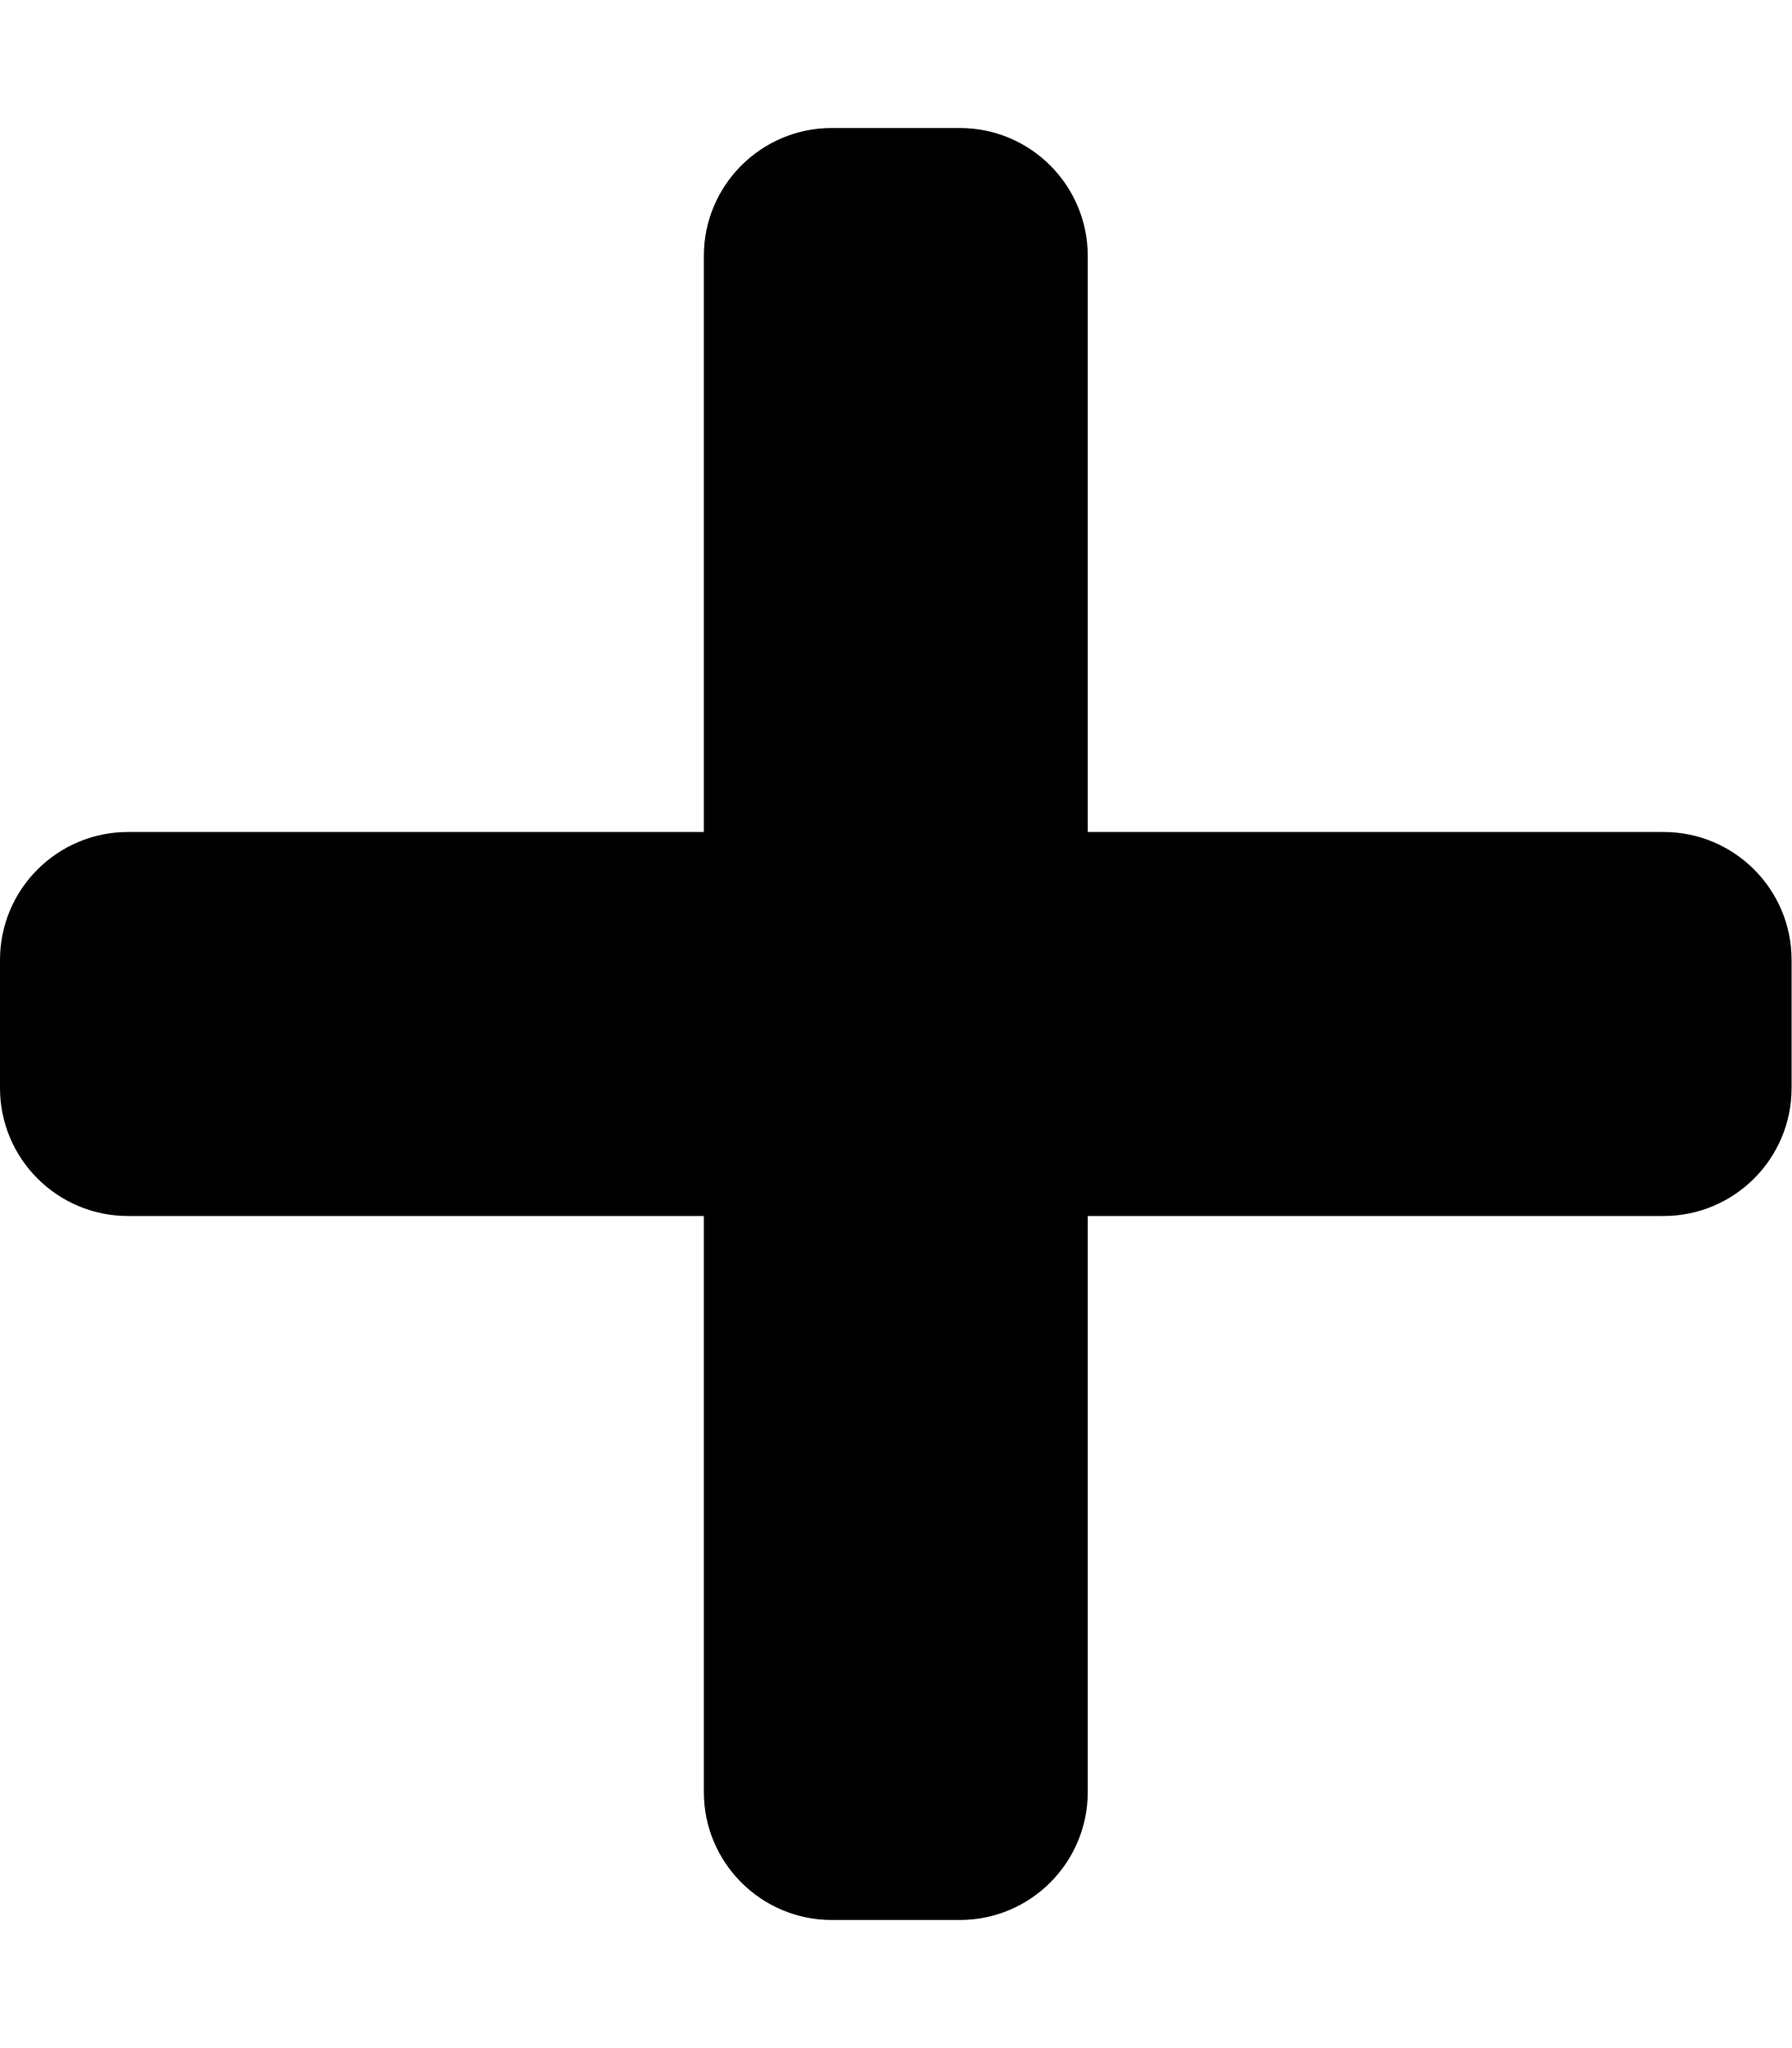
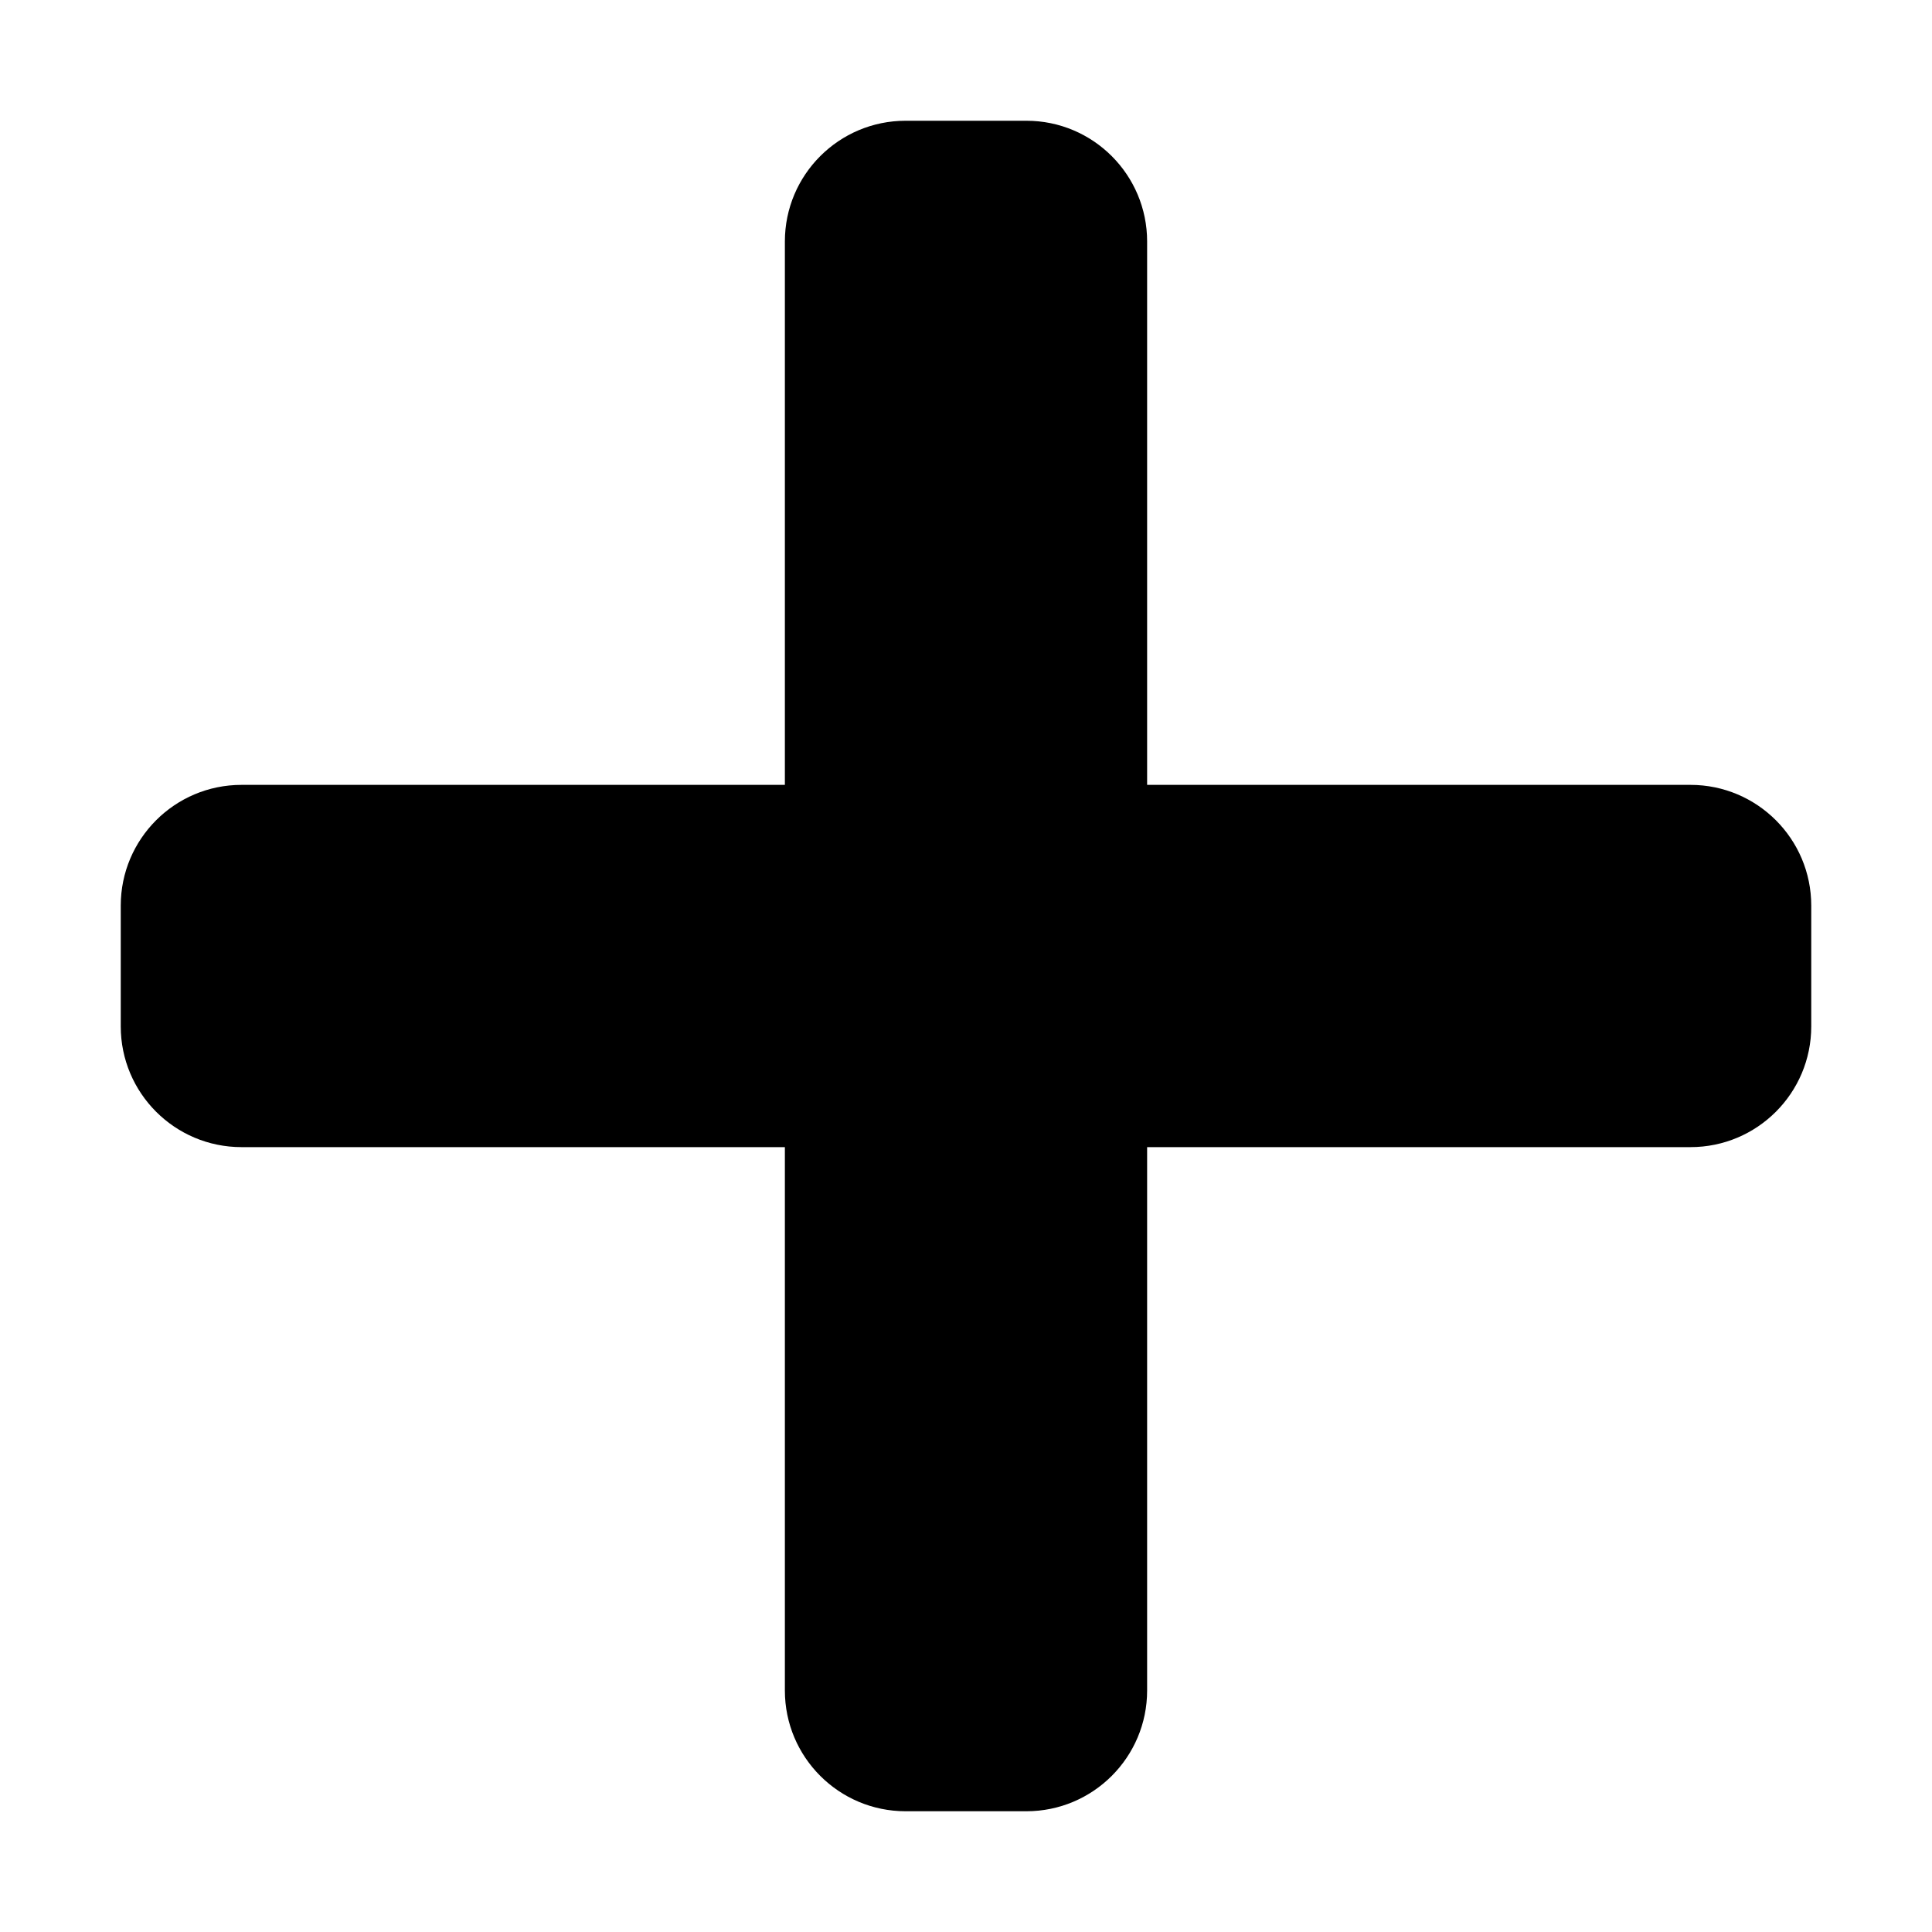
- <svg xmlns="http://www.w3.org/2000/svg" aria-hidden="true" focusable="false" data-prefix="fas" data-icon="plus" class="svg-inline--fa fa-plus fa-w-14" role="img" viewBox="0 0 448 512">
+ <svg xmlns="http://www.w3.org/2000/svg" aria-hidden="true" focusable="false" data-icon="plus" height="18" width="18" role="img" viewBox="0 0 448 512">
  <path fill="currentColor" d="M416 208H272V64c0-17.67-14.33-32-32-32h-32c-17.67 0-32 14.33-32 32v144H32c-17.67 0-32 14.33-32 32v32c0 17.67 14.33 32 32 32h144v144c0 17.67 14.33 32 32 32h32c17.67 0 32-14.33 32-32V304h144c17.67 0 32-14.33 32-32v-32c0-17.67-14.33-32-32-32z" />
</svg>
